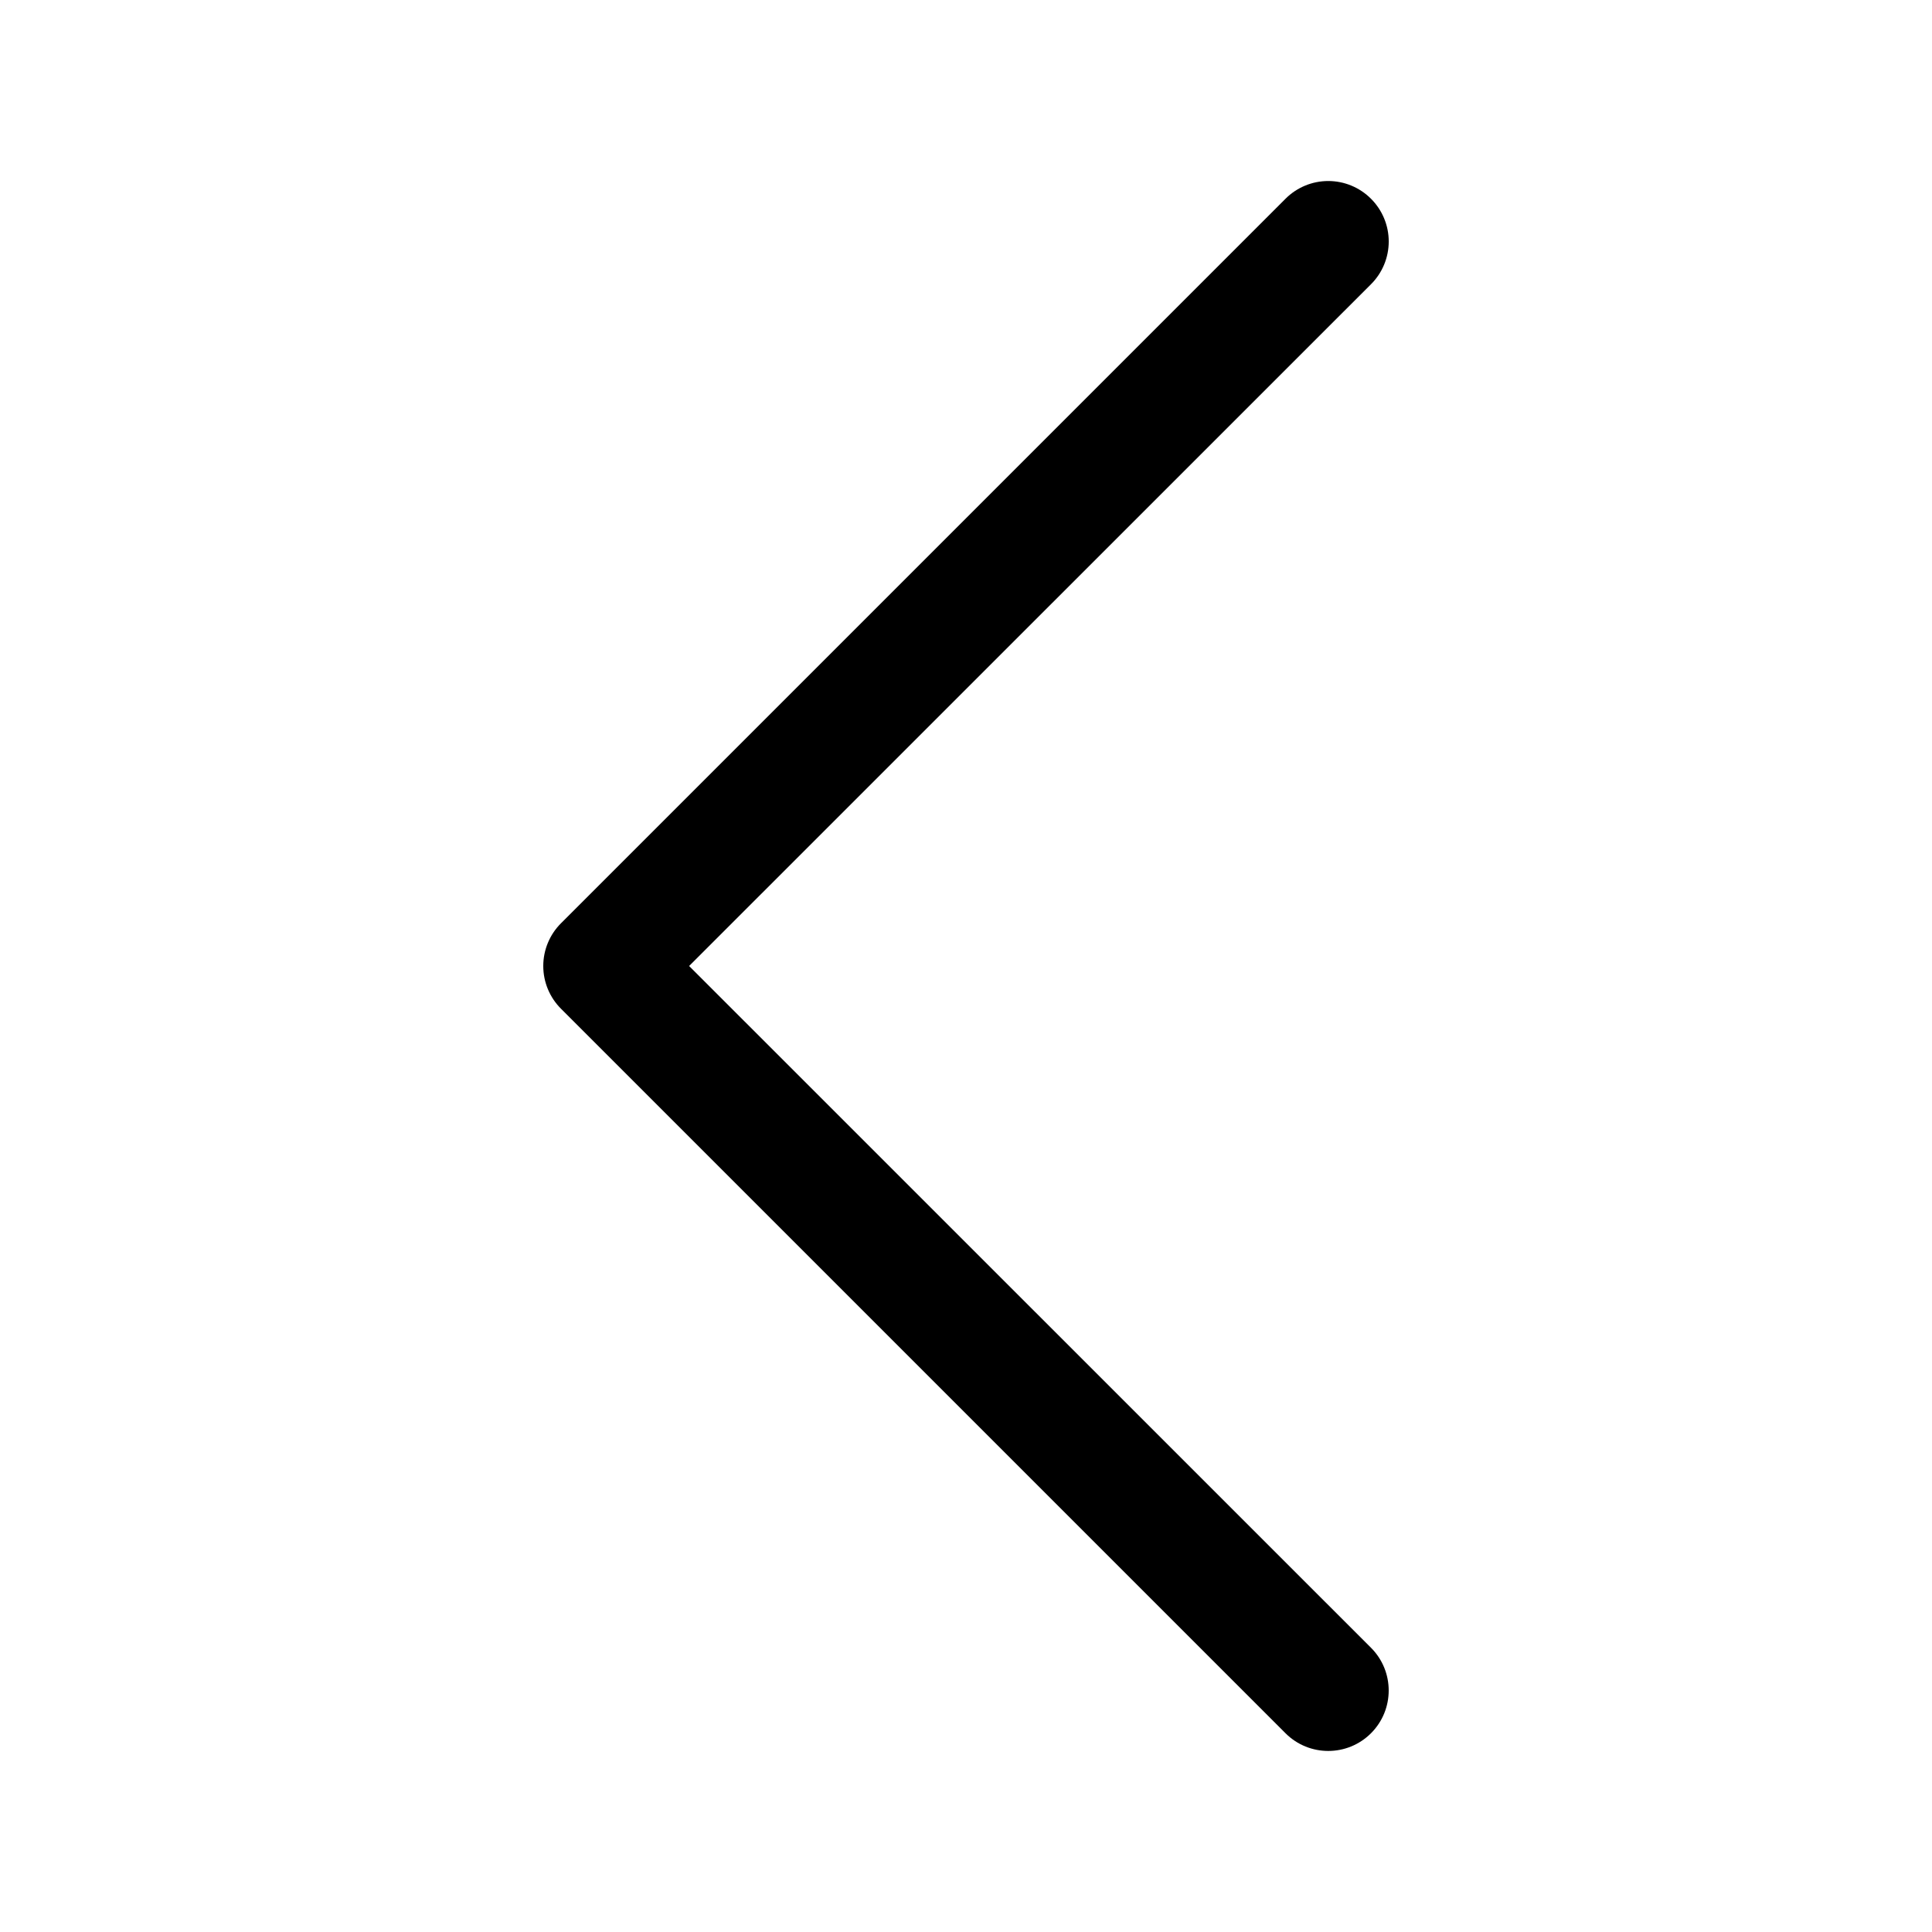
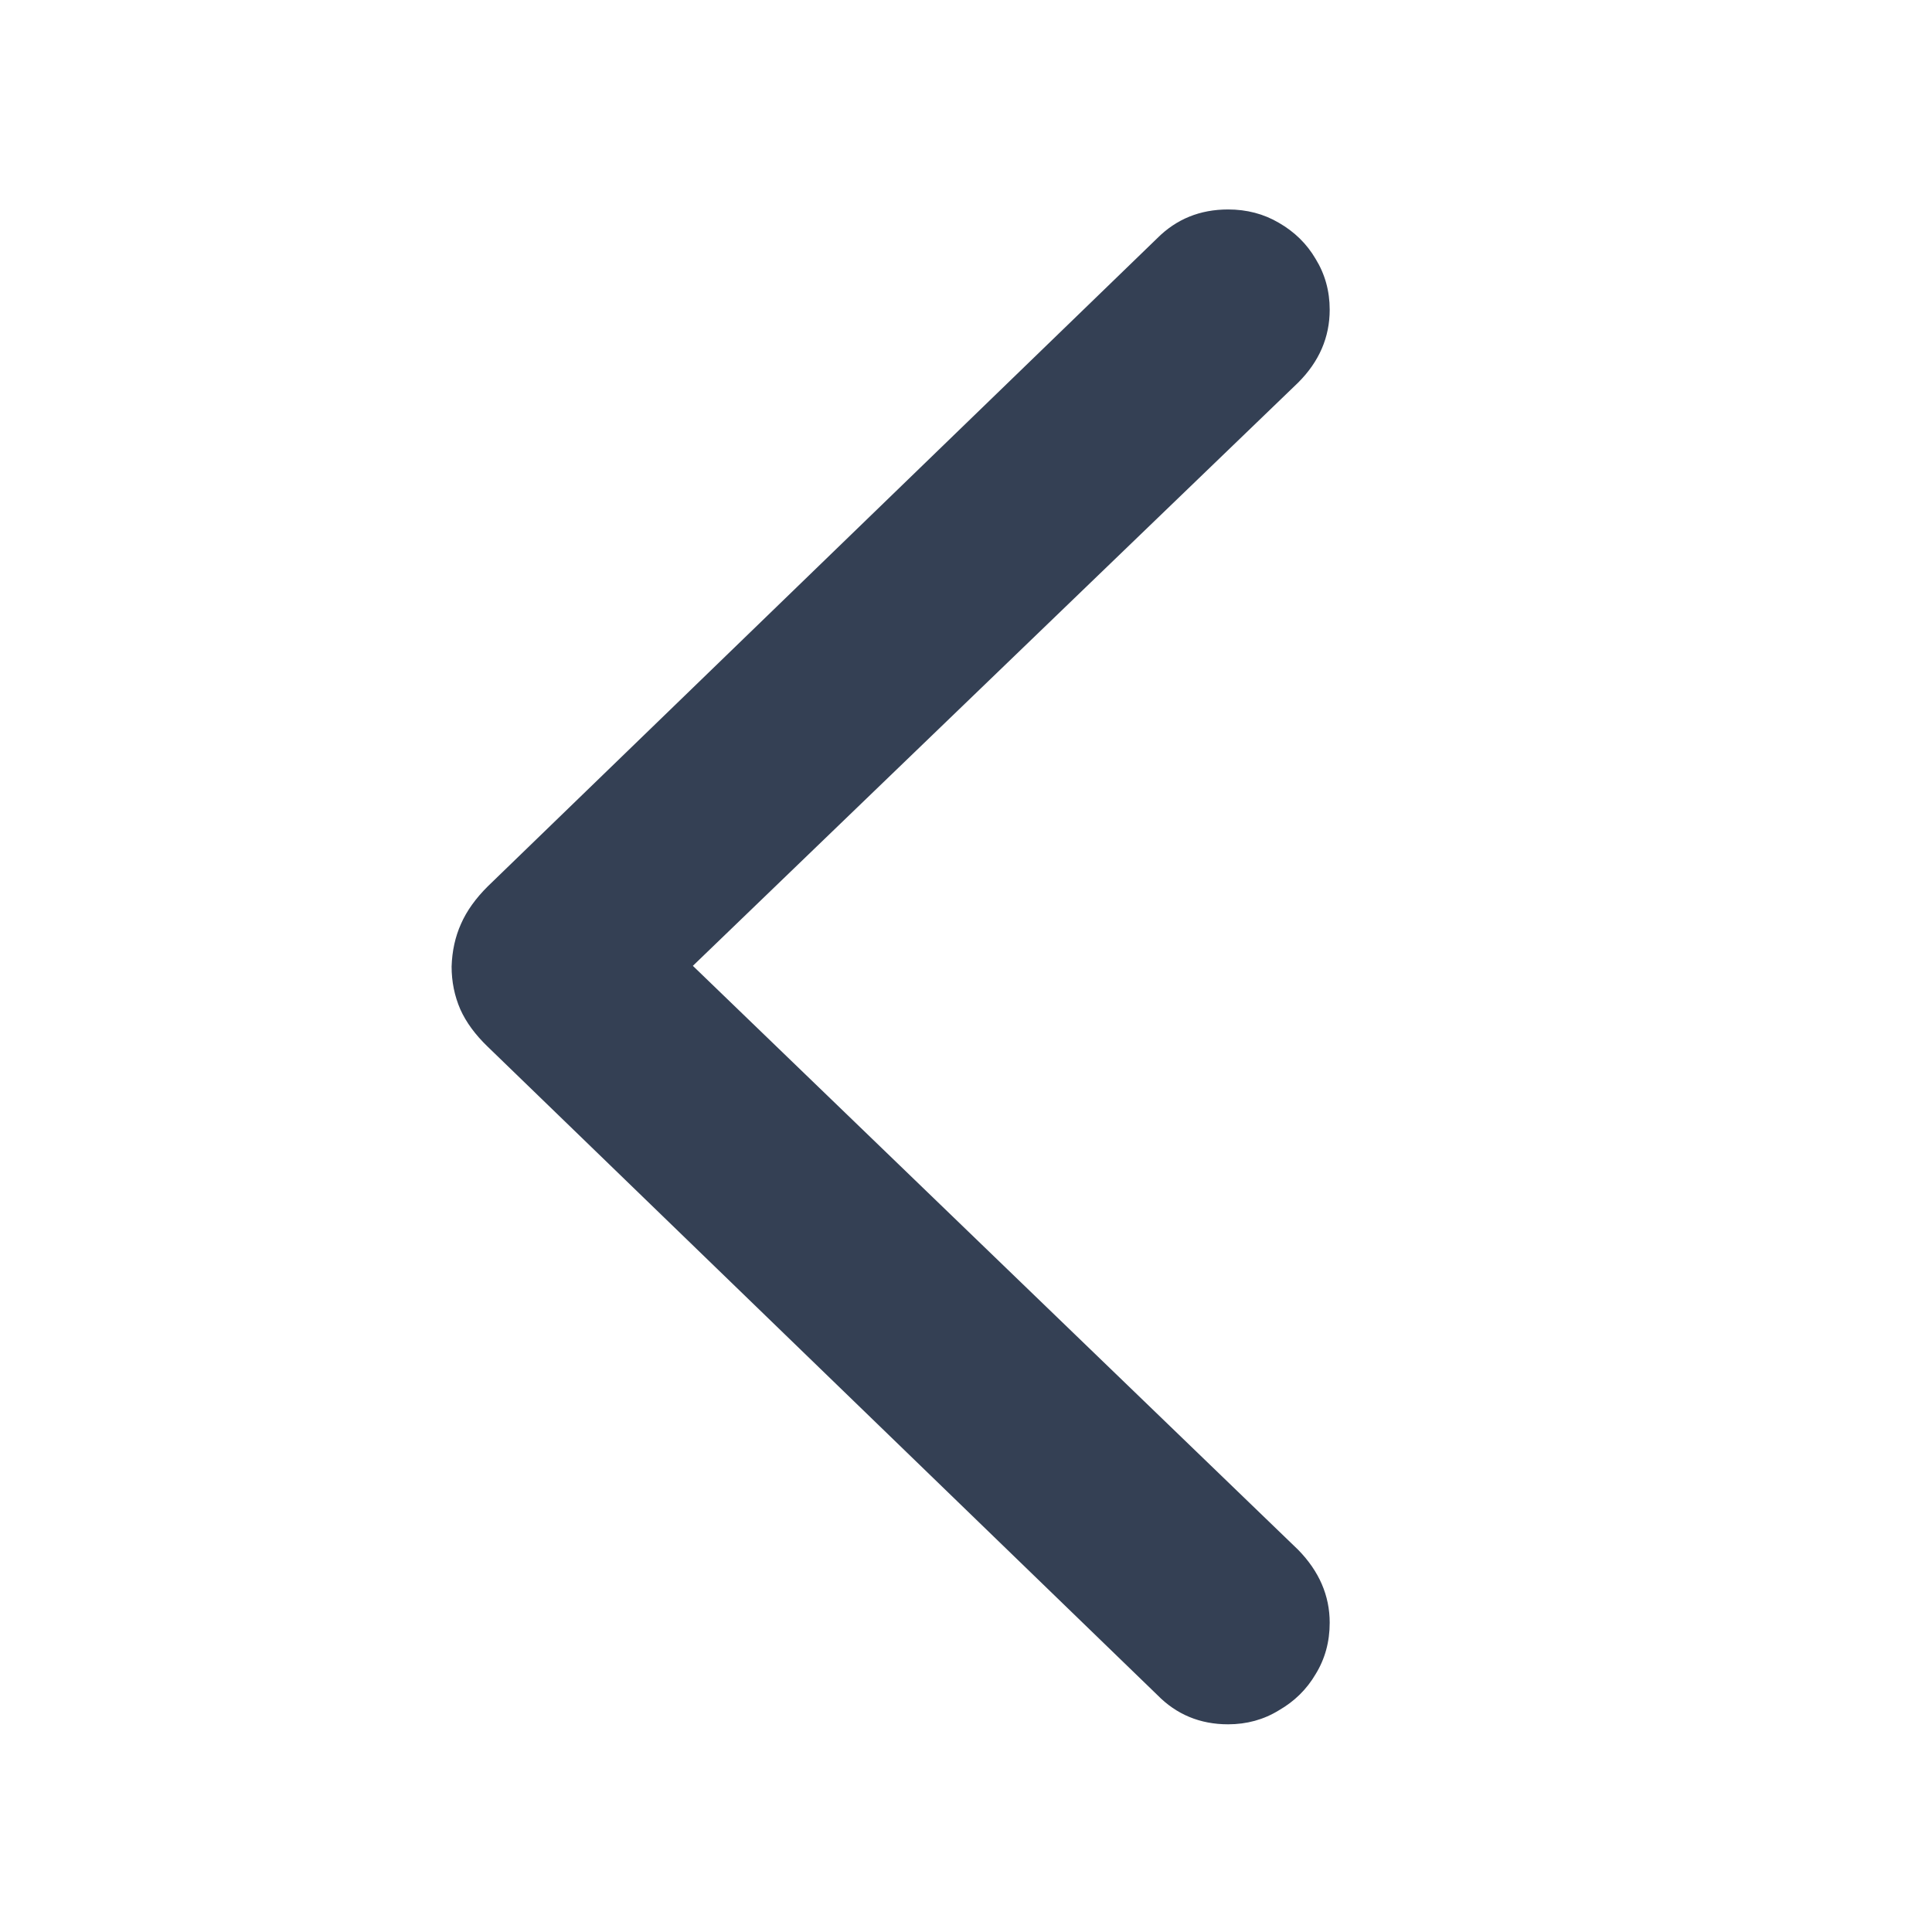
- <svg xmlns="http://www.w3.org/2000/svg" width="16" height="16" fill="currentColor" class="bi bi-chevron-left" viewBox="0 0 16 16">
-   <path fill-rule="evenodd" d="M11.354 1.646a.5.5 0 0 1 0 .708L5.707 8l5.647 5.646a.5.5 0 0 1-.708.708l-6-6a.5.5 0 0 1 0-.708l6-6a.5.5 0 0 1 .708 0z" />
+ <svg xmlns="http://www.w3.org/2000/svg" width="24" height="24" viewBox="0 0 24 24" fill="none">
+   <path d="M5.61 12.007C5.616 11.813 5.655 11.636 5.727 11.476C5.798 11.315 5.909 11.16 6.059 11.011L14.376 2.959C14.614 2.721 14.907 2.602 15.256 2.602C15.488 2.602 15.699 2.657 15.887 2.768C16.08 2.879 16.233 3.028 16.343 3.216C16.459 3.404 16.518 3.615 16.518 3.847C16.518 4.19 16.387 4.492 16.127 4.752L8.607 11.998L16.127 19.253C16.387 19.519 16.518 19.821 16.518 20.158C16.518 20.396 16.459 20.609 16.343 20.797C16.233 20.985 16.08 21.135 15.887 21.246C15.699 21.362 15.488 21.42 15.256 21.42C14.907 21.42 14.614 21.298 14.376 21.055L6.059 13.003C5.904 12.854 5.79 12.699 5.718 12.538C5.646 12.372 5.61 12.195 5.61 12.007Z" fill="#344054" />
</svg>
